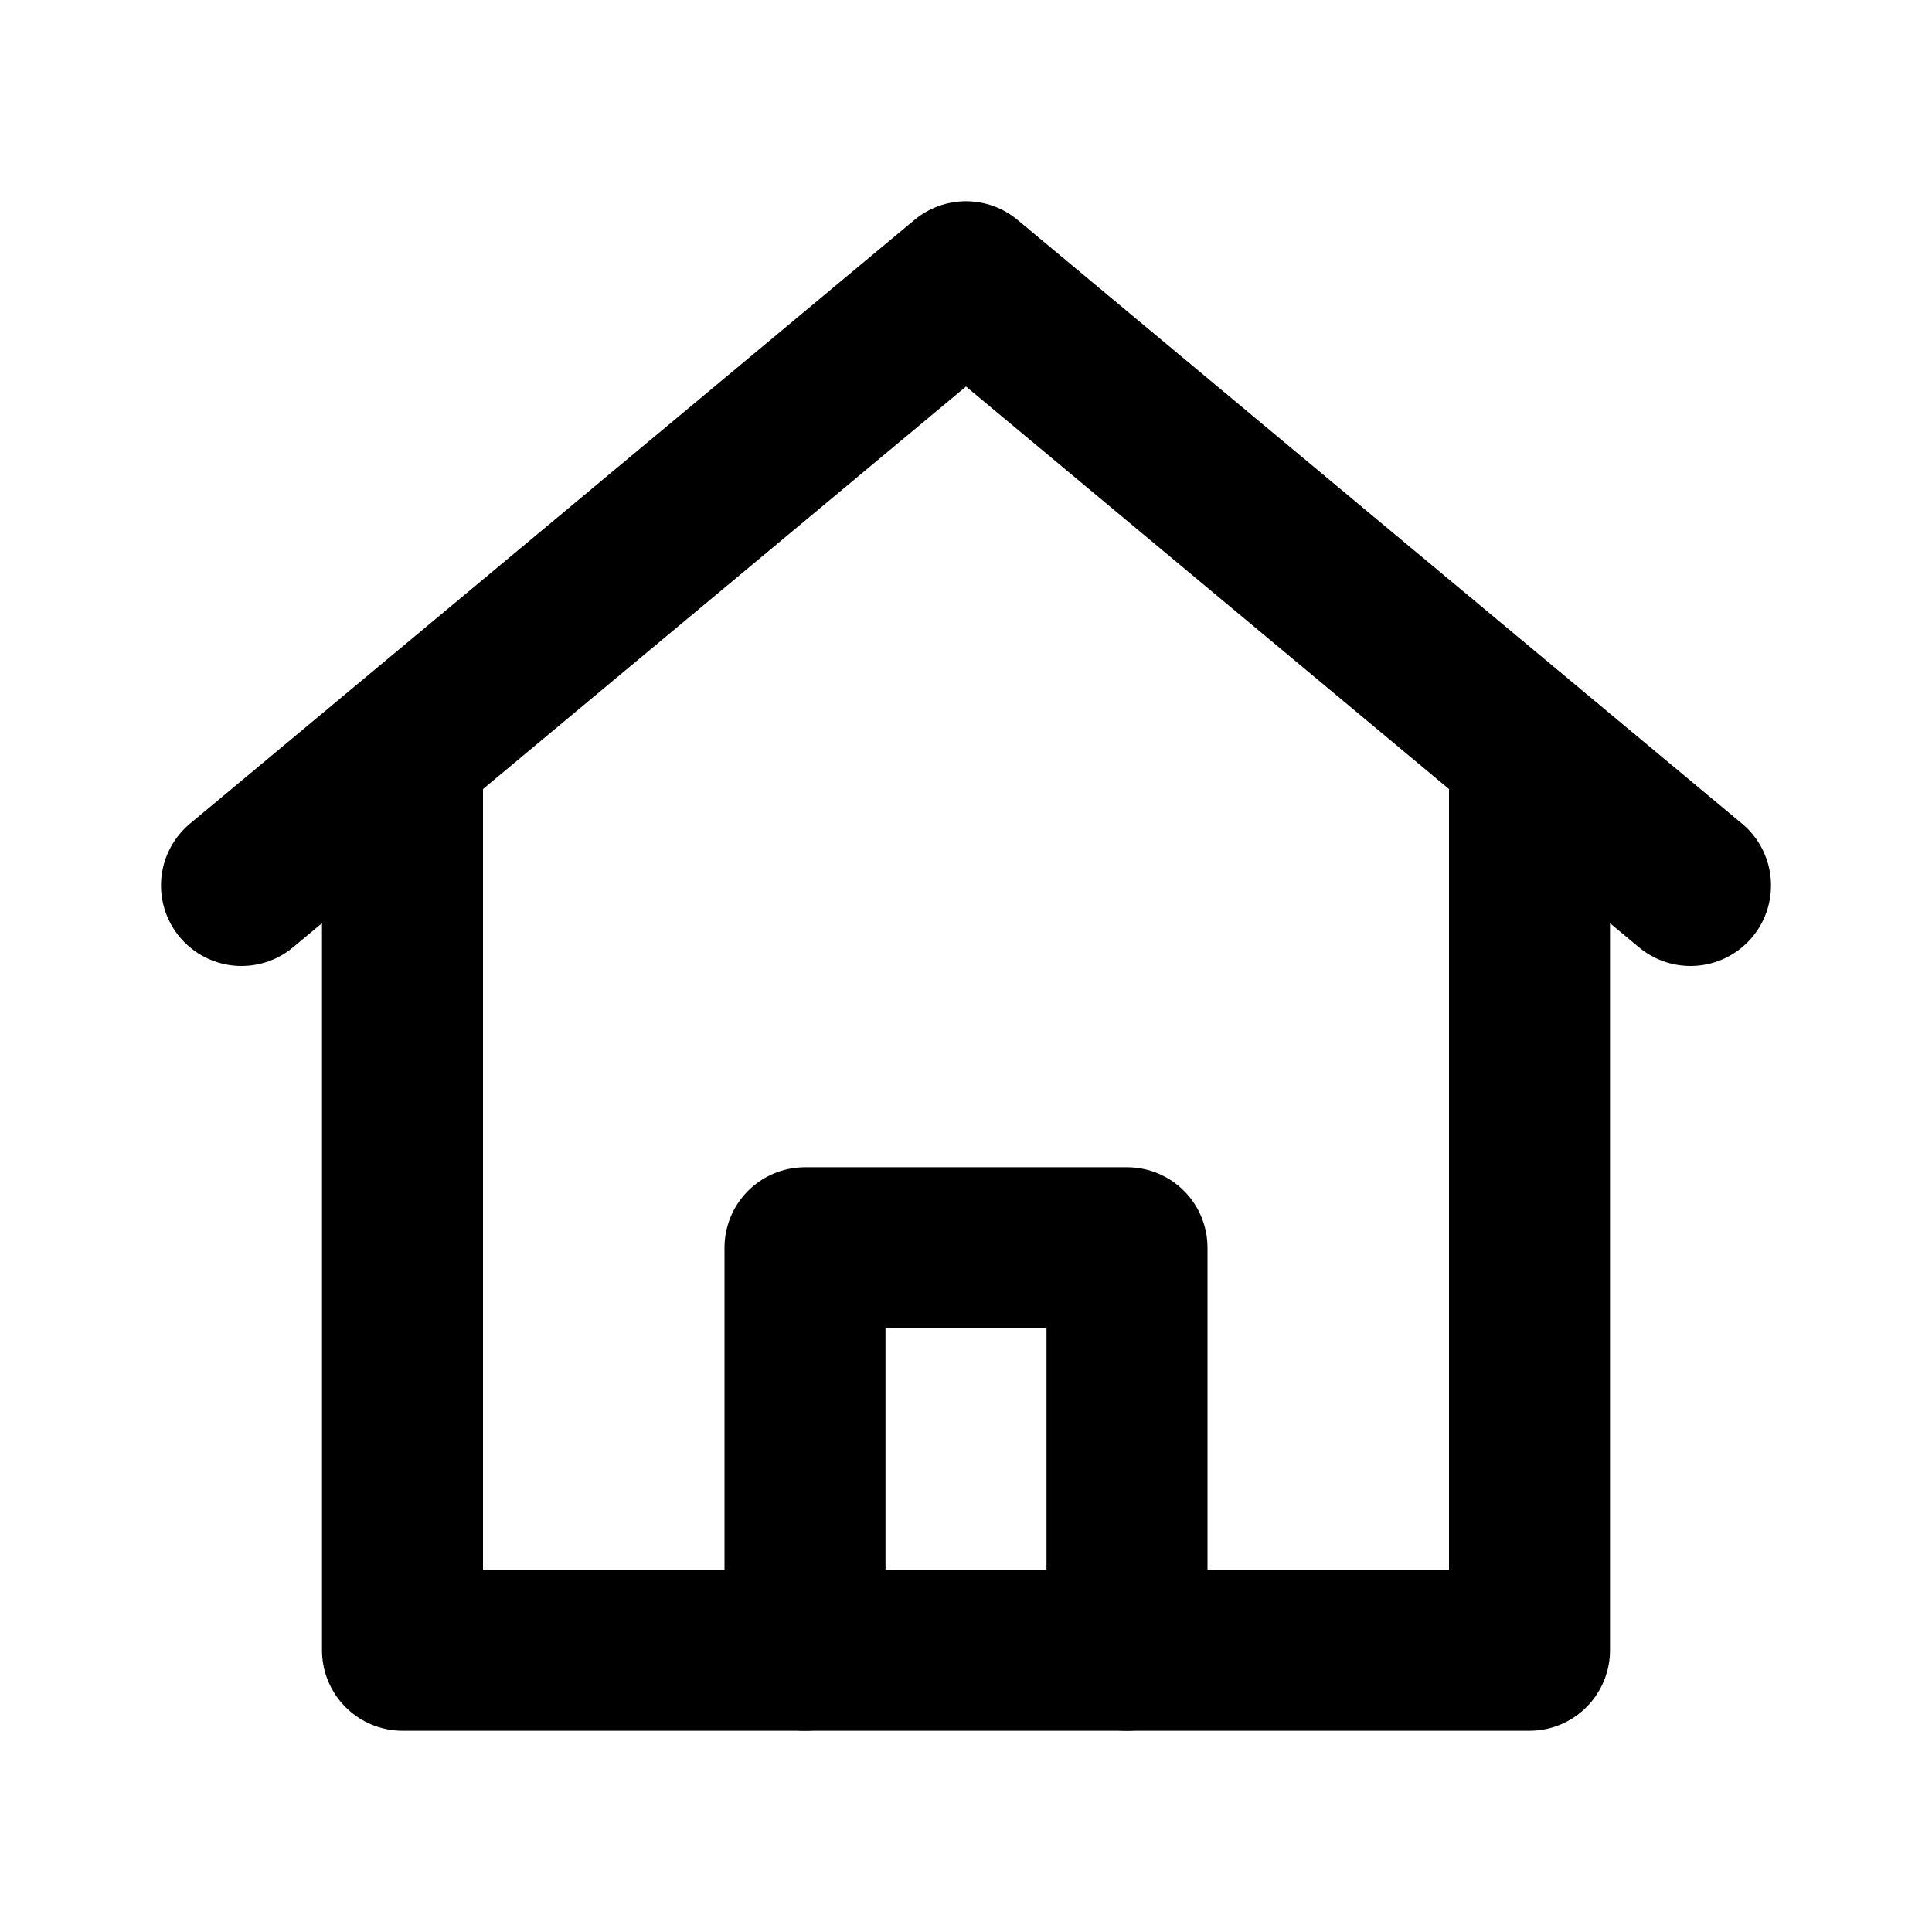
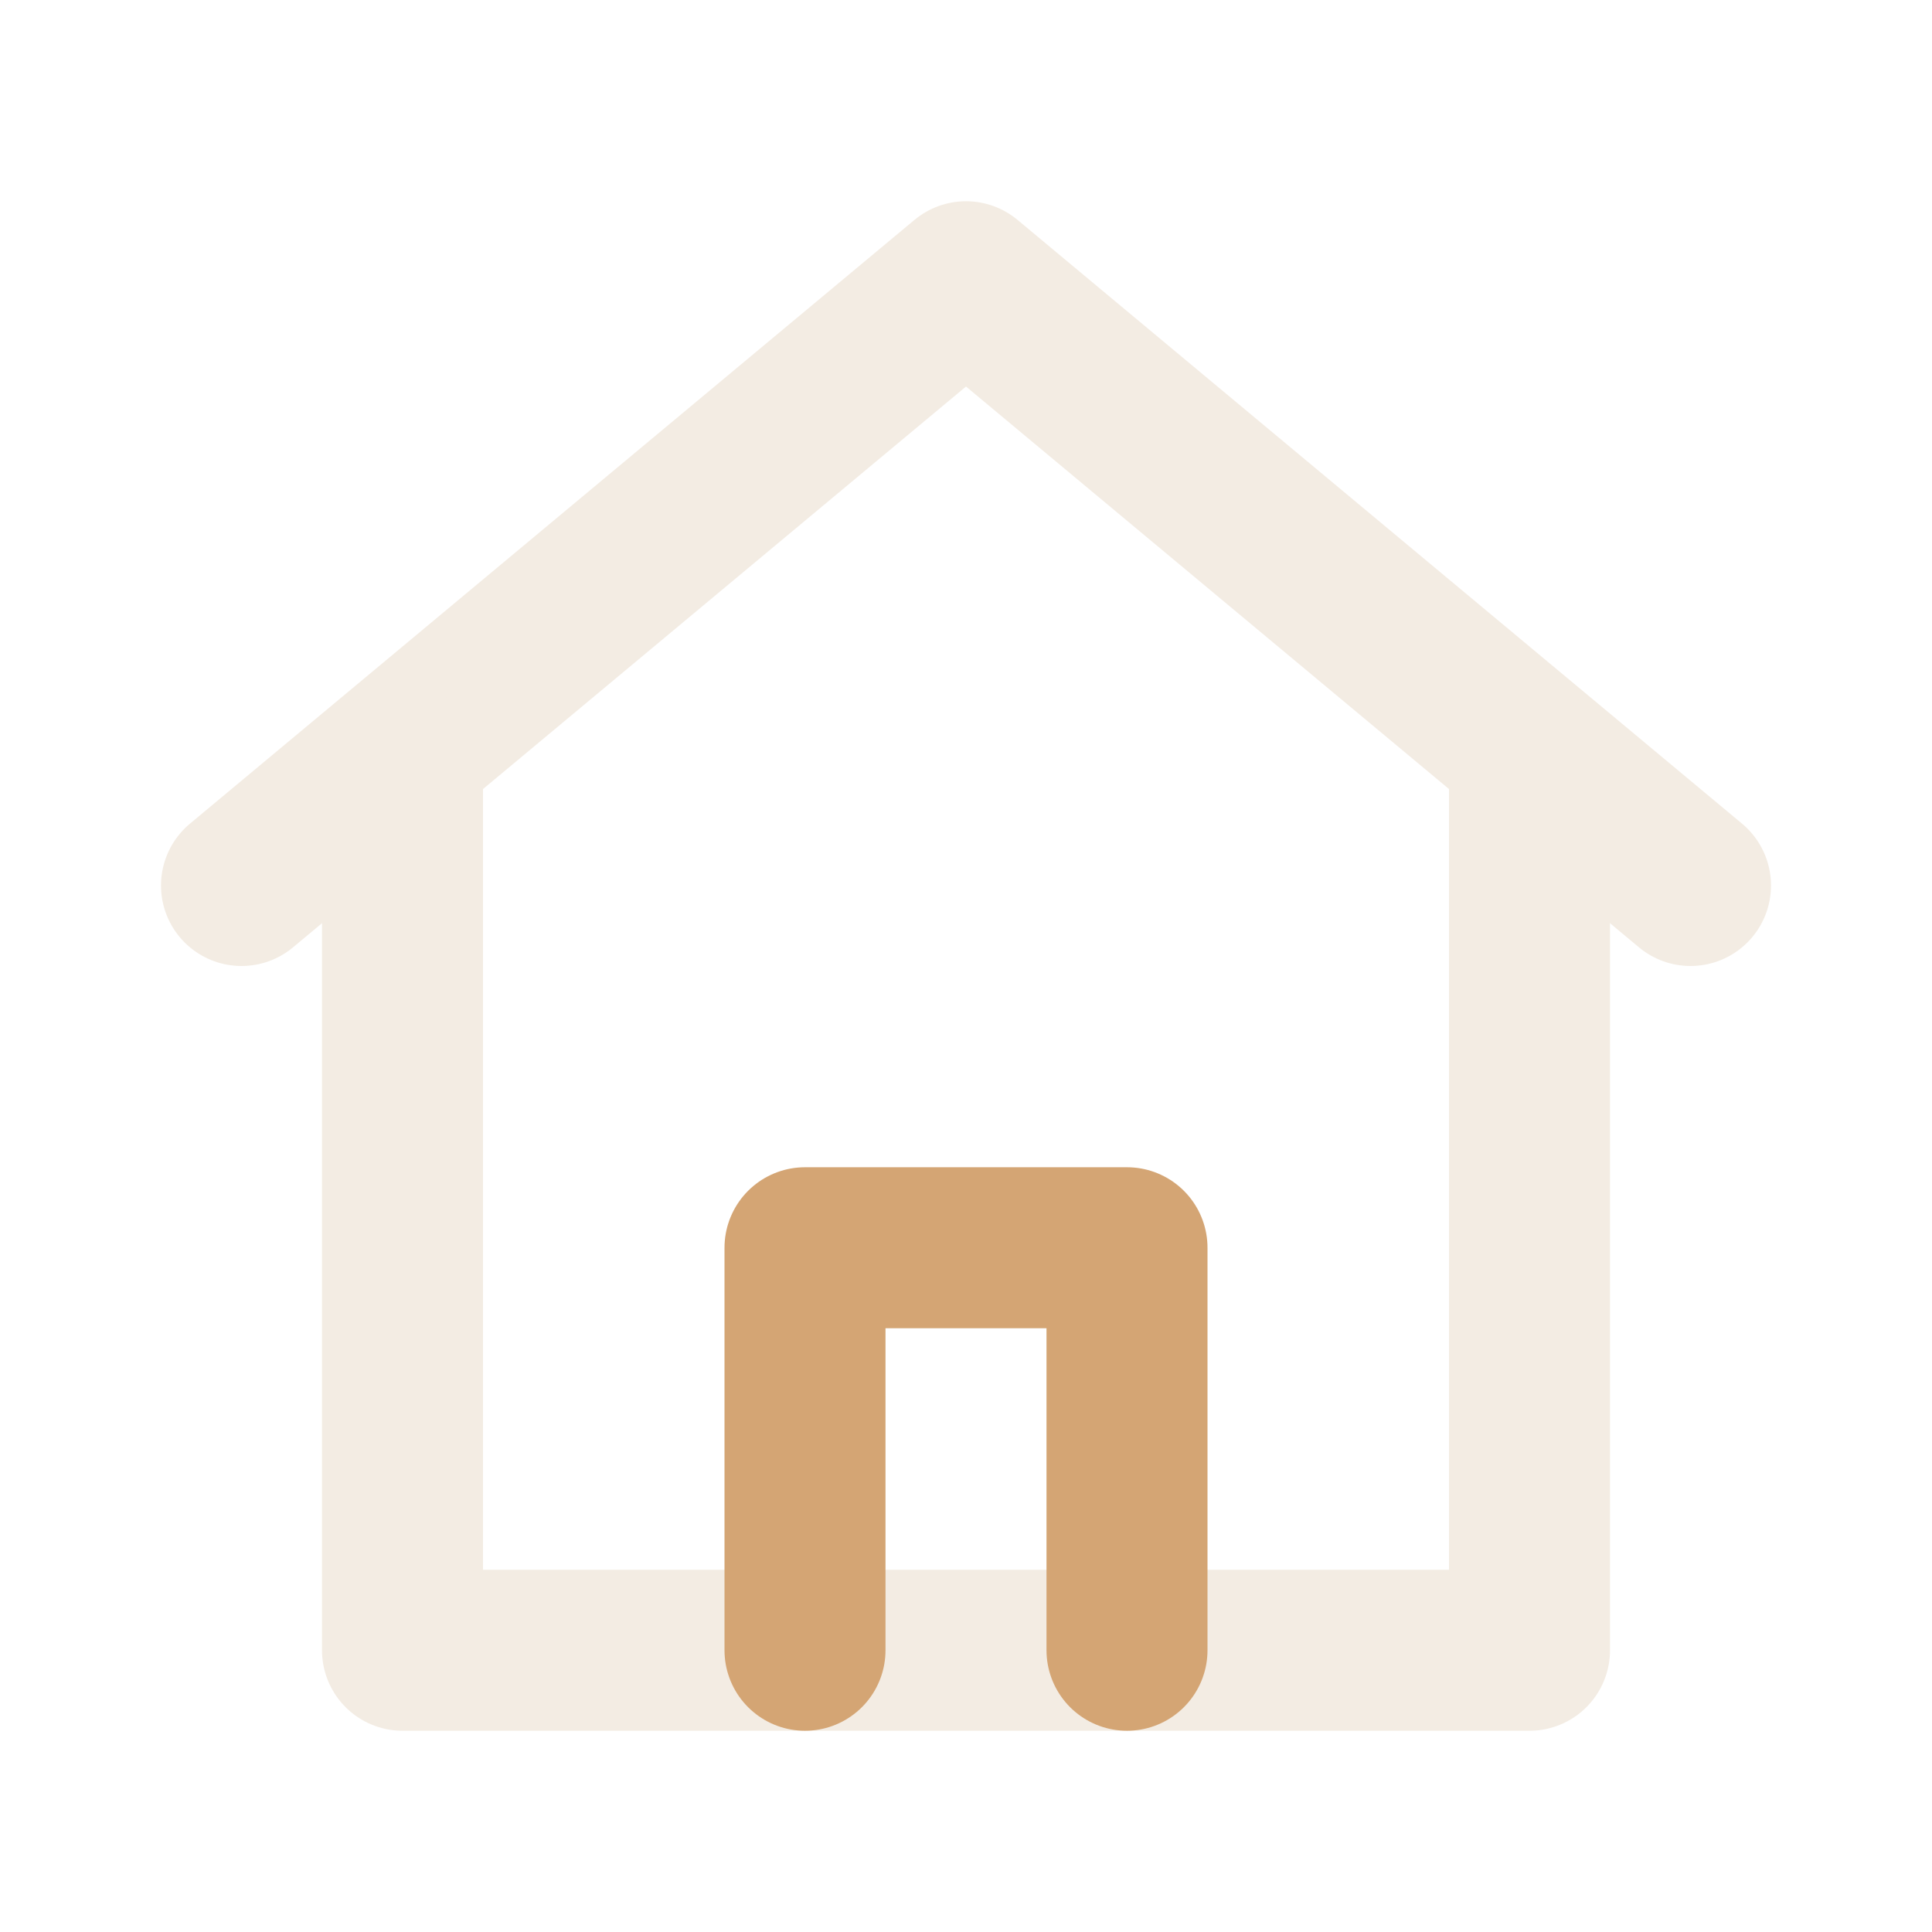
<svg xmlns="http://www.w3.org/2000/svg" viewBox="0 0 24 24" width="20" height="20" aria-hidden="true">
-   <g fill="none" stroke="black" stroke-width="2" stroke-linecap="round" stroke-linejoin="round">
+   <g fill="none" stroke="#f3ece3" stroke-width="2" stroke-linecap="round" stroke-linejoin="round">
    <path d="M3 11 12 3.5 21 11" />
    <path d="M5 9.5V20.5h14V9.5" />
-     <path d="M10 20.5v-5h4v5" />
+     <path d="M10 20.5v-5h4v5" stroke="#d4a574" />
  </g>
</svg>
